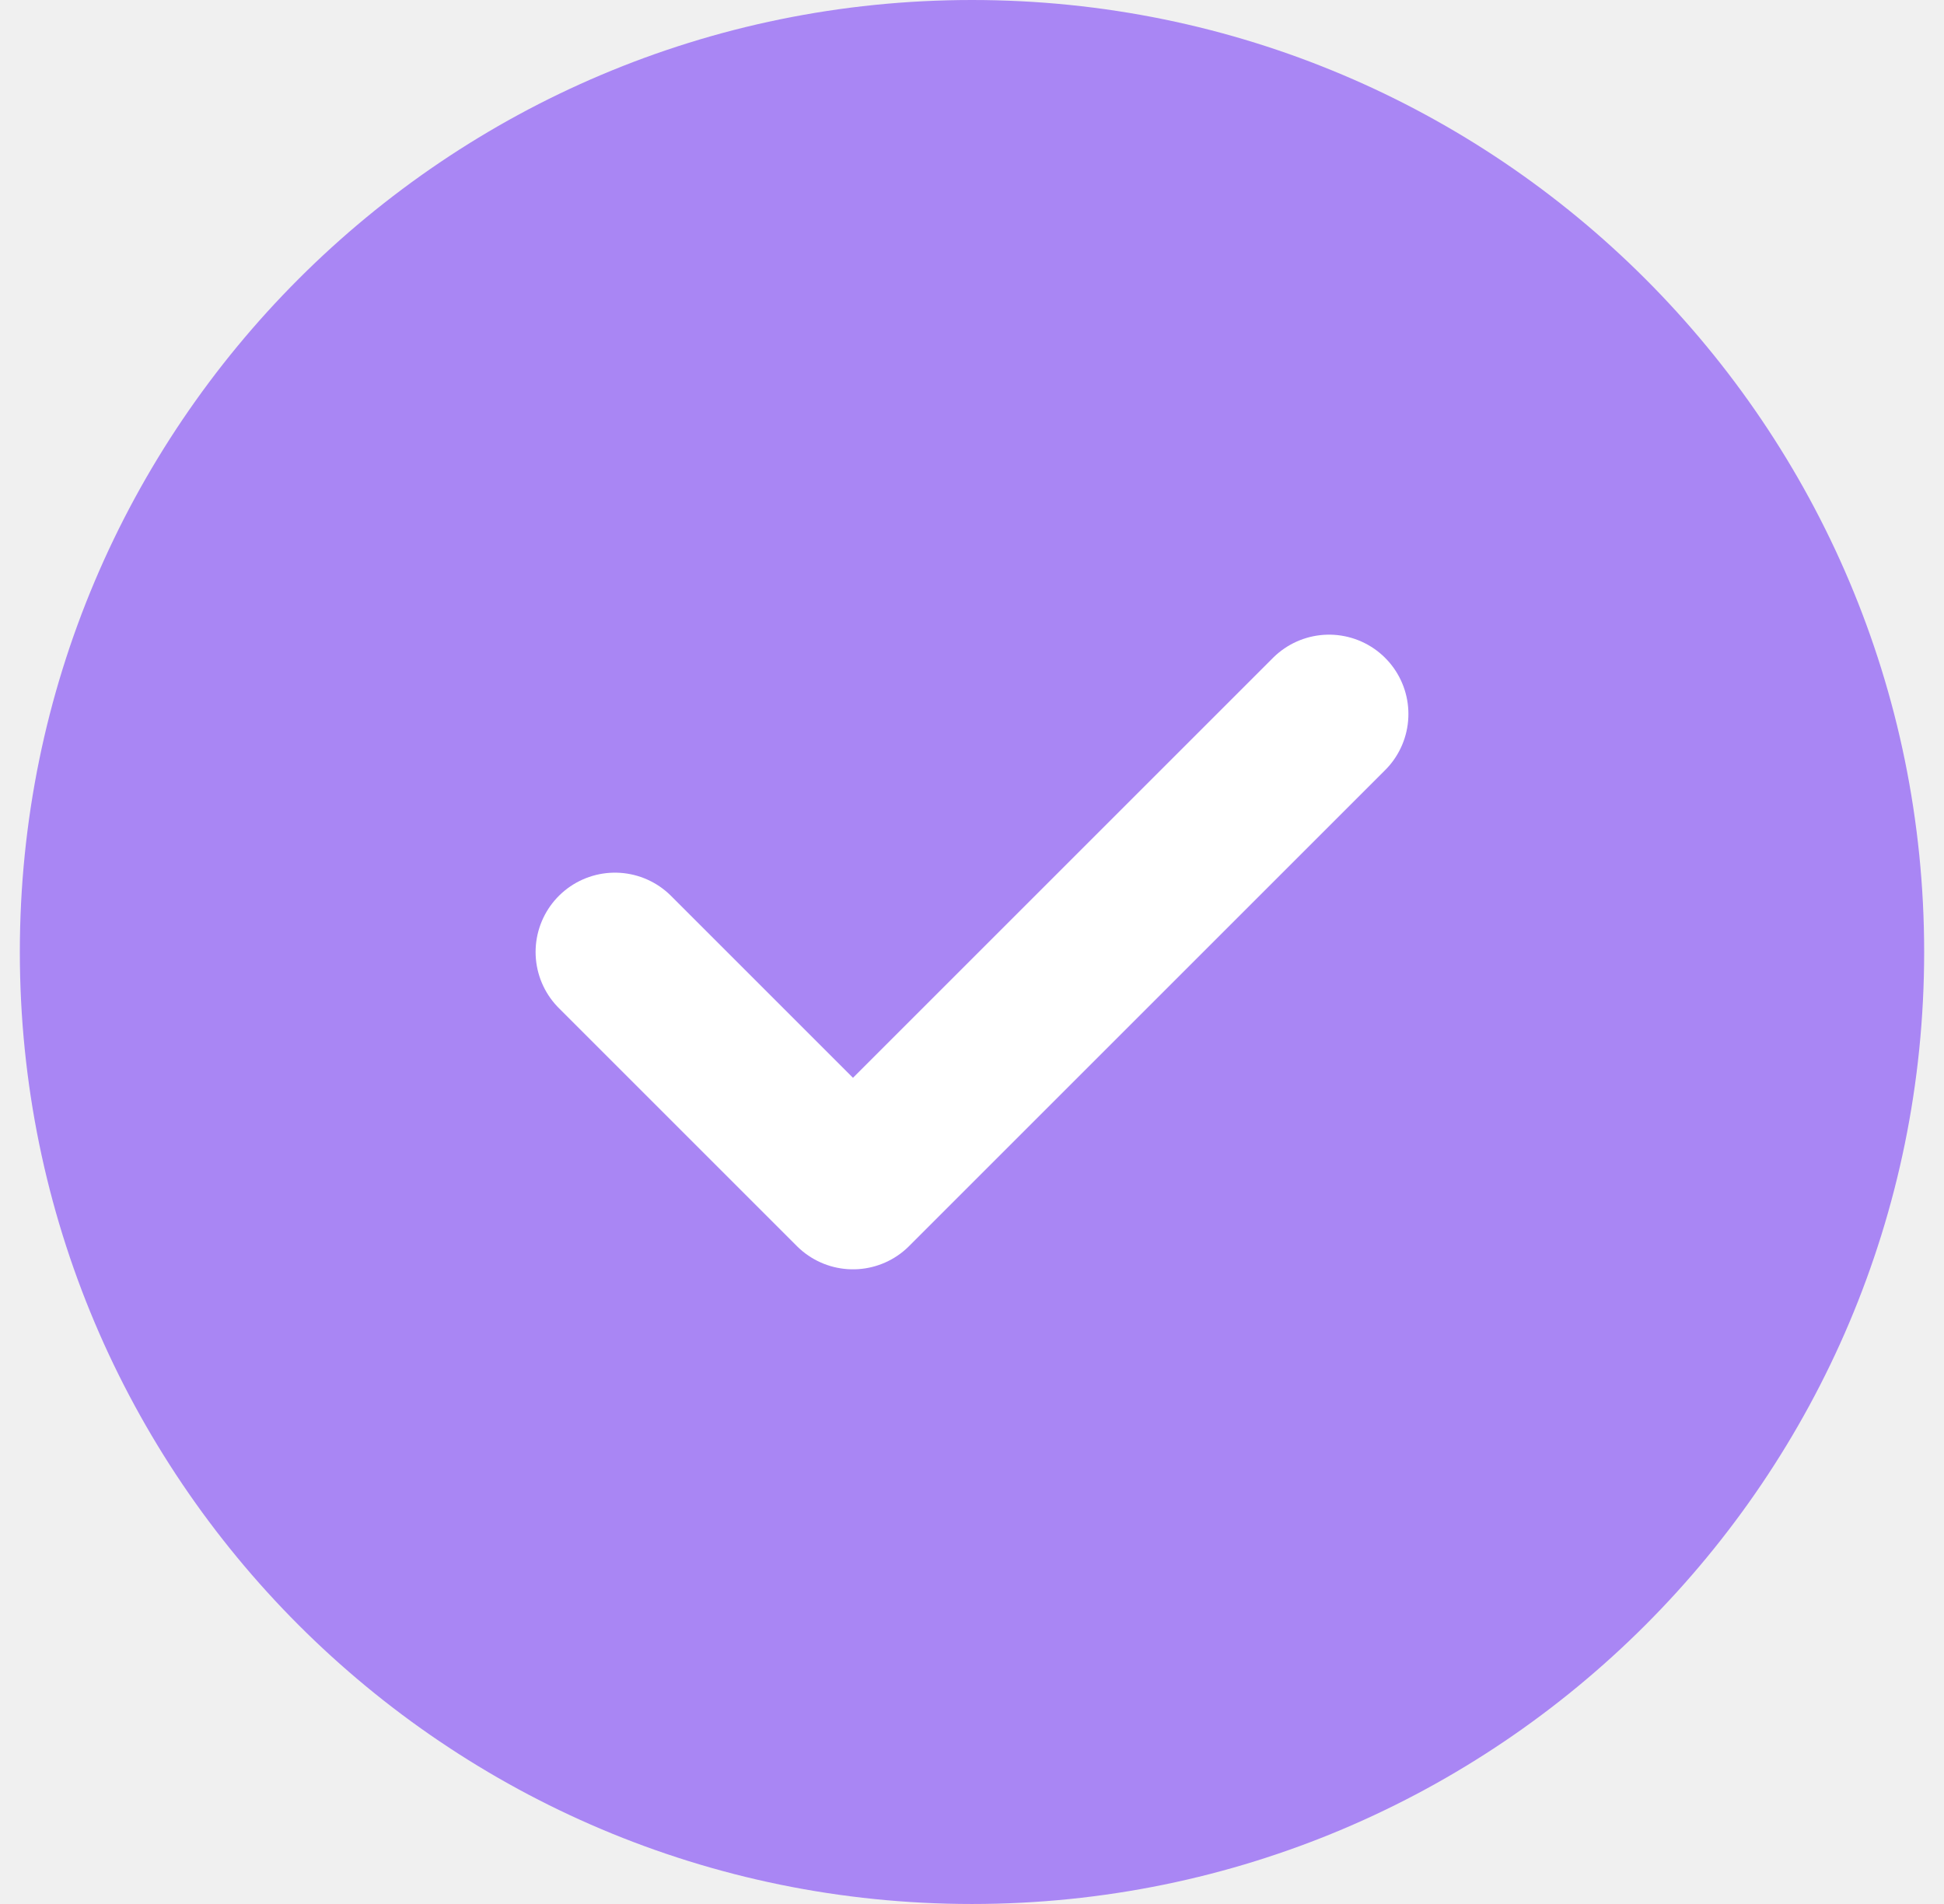
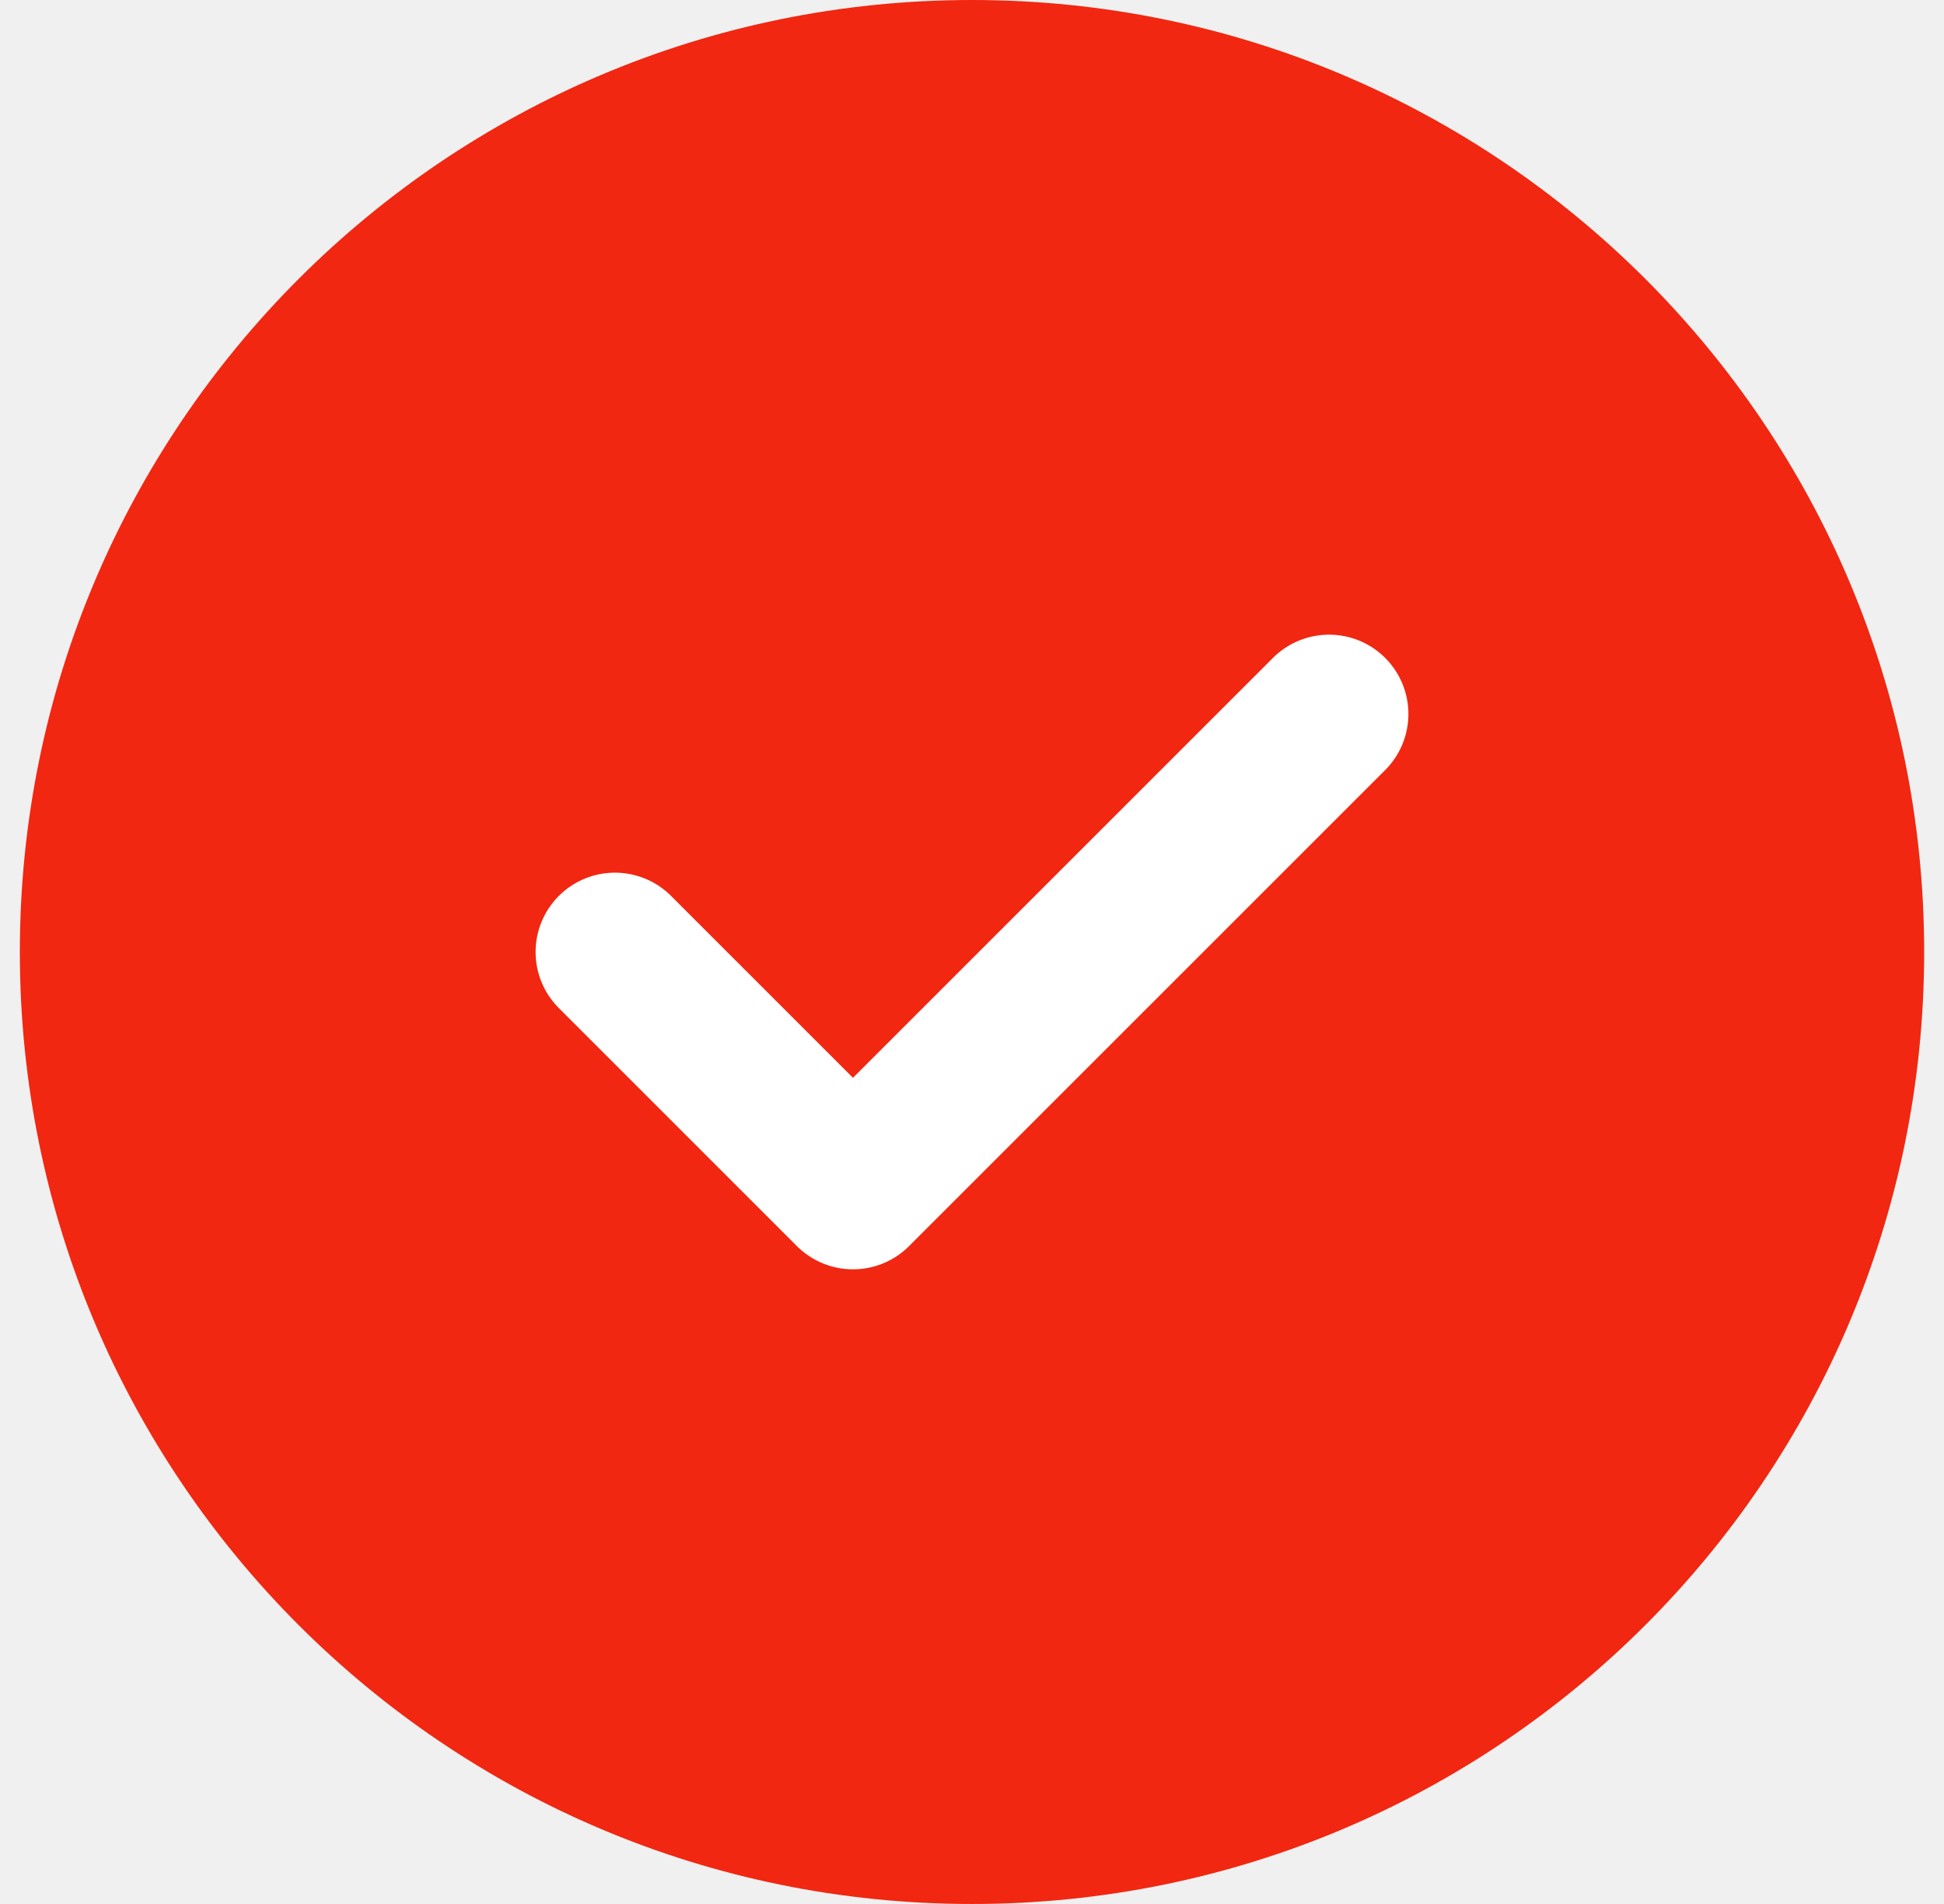
<svg xmlns="http://www.w3.org/2000/svg" width="49" height="48" viewBox="0 0 49 48" fill="none">
-   <rect x="0.5" width="48" height="48" rx="24" fill="#a986f4" />
+   <rect x="0.5" width="48" height="48" rx="24" fill="#f12711" />
  <path d="M15.5 24L21.5 30L33.5 18" stroke="white" stroke-width="4" stroke-linecap="round" stroke-linejoin="round" />
</svg>
